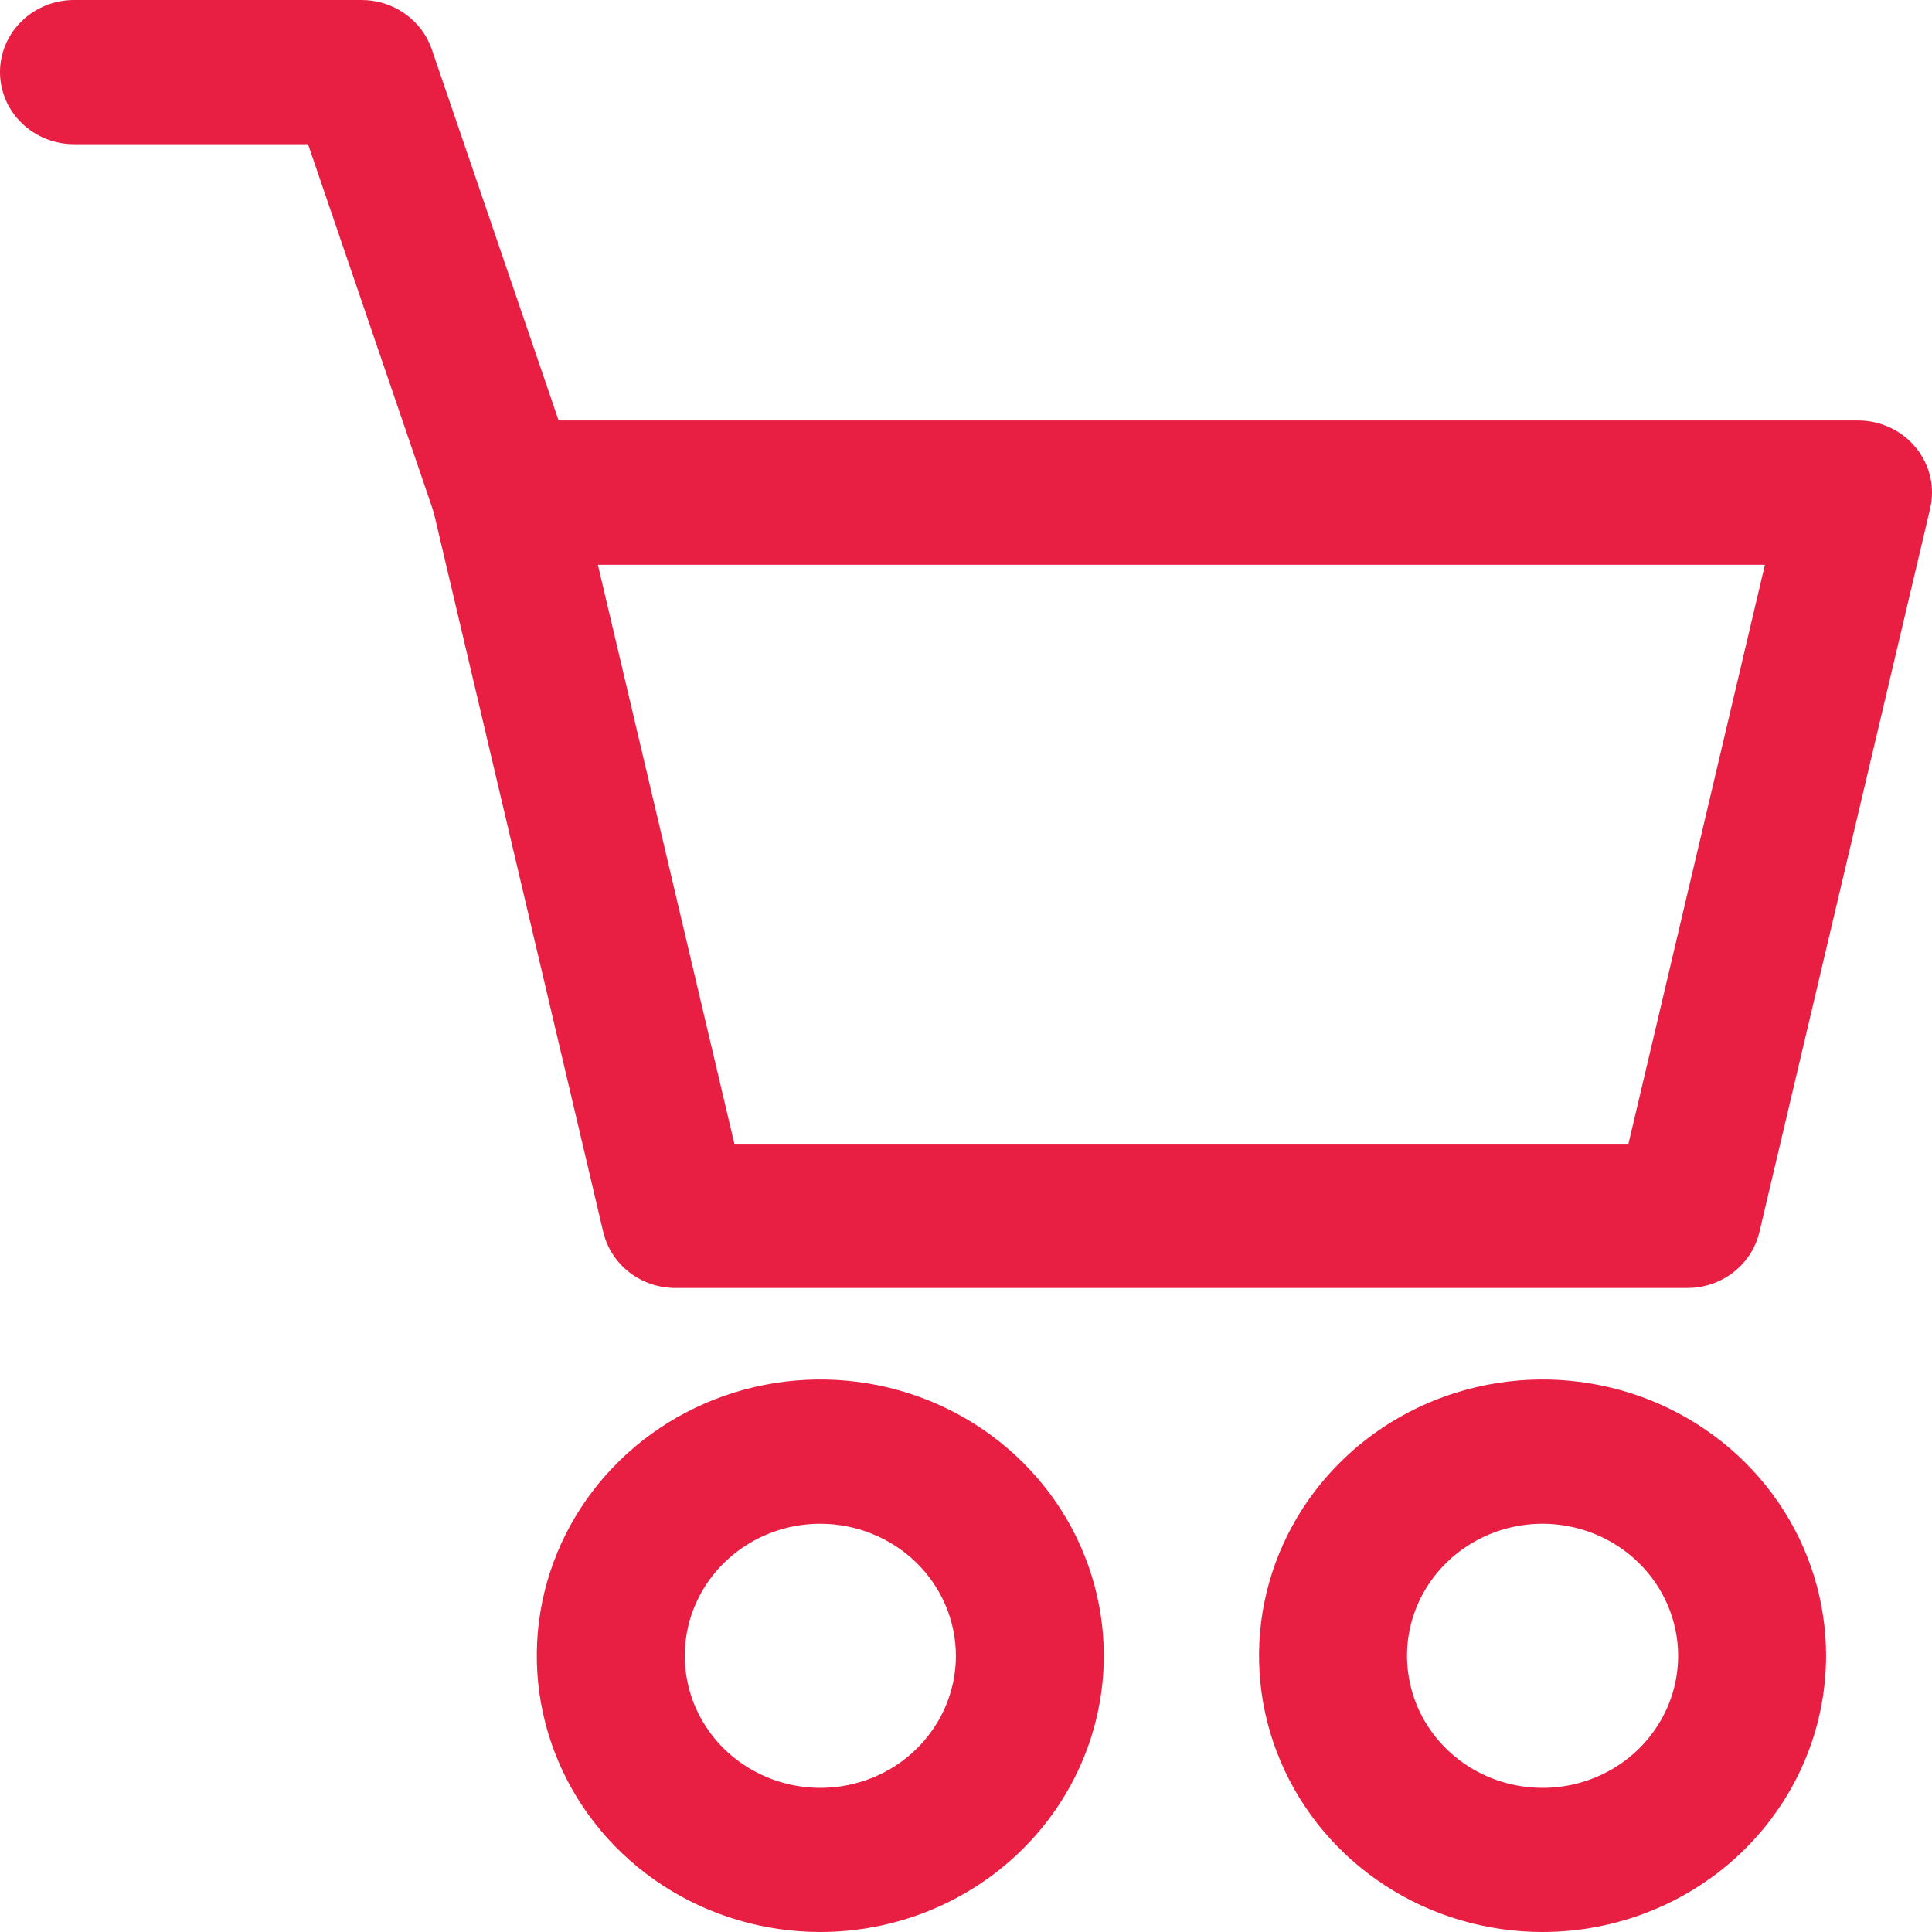
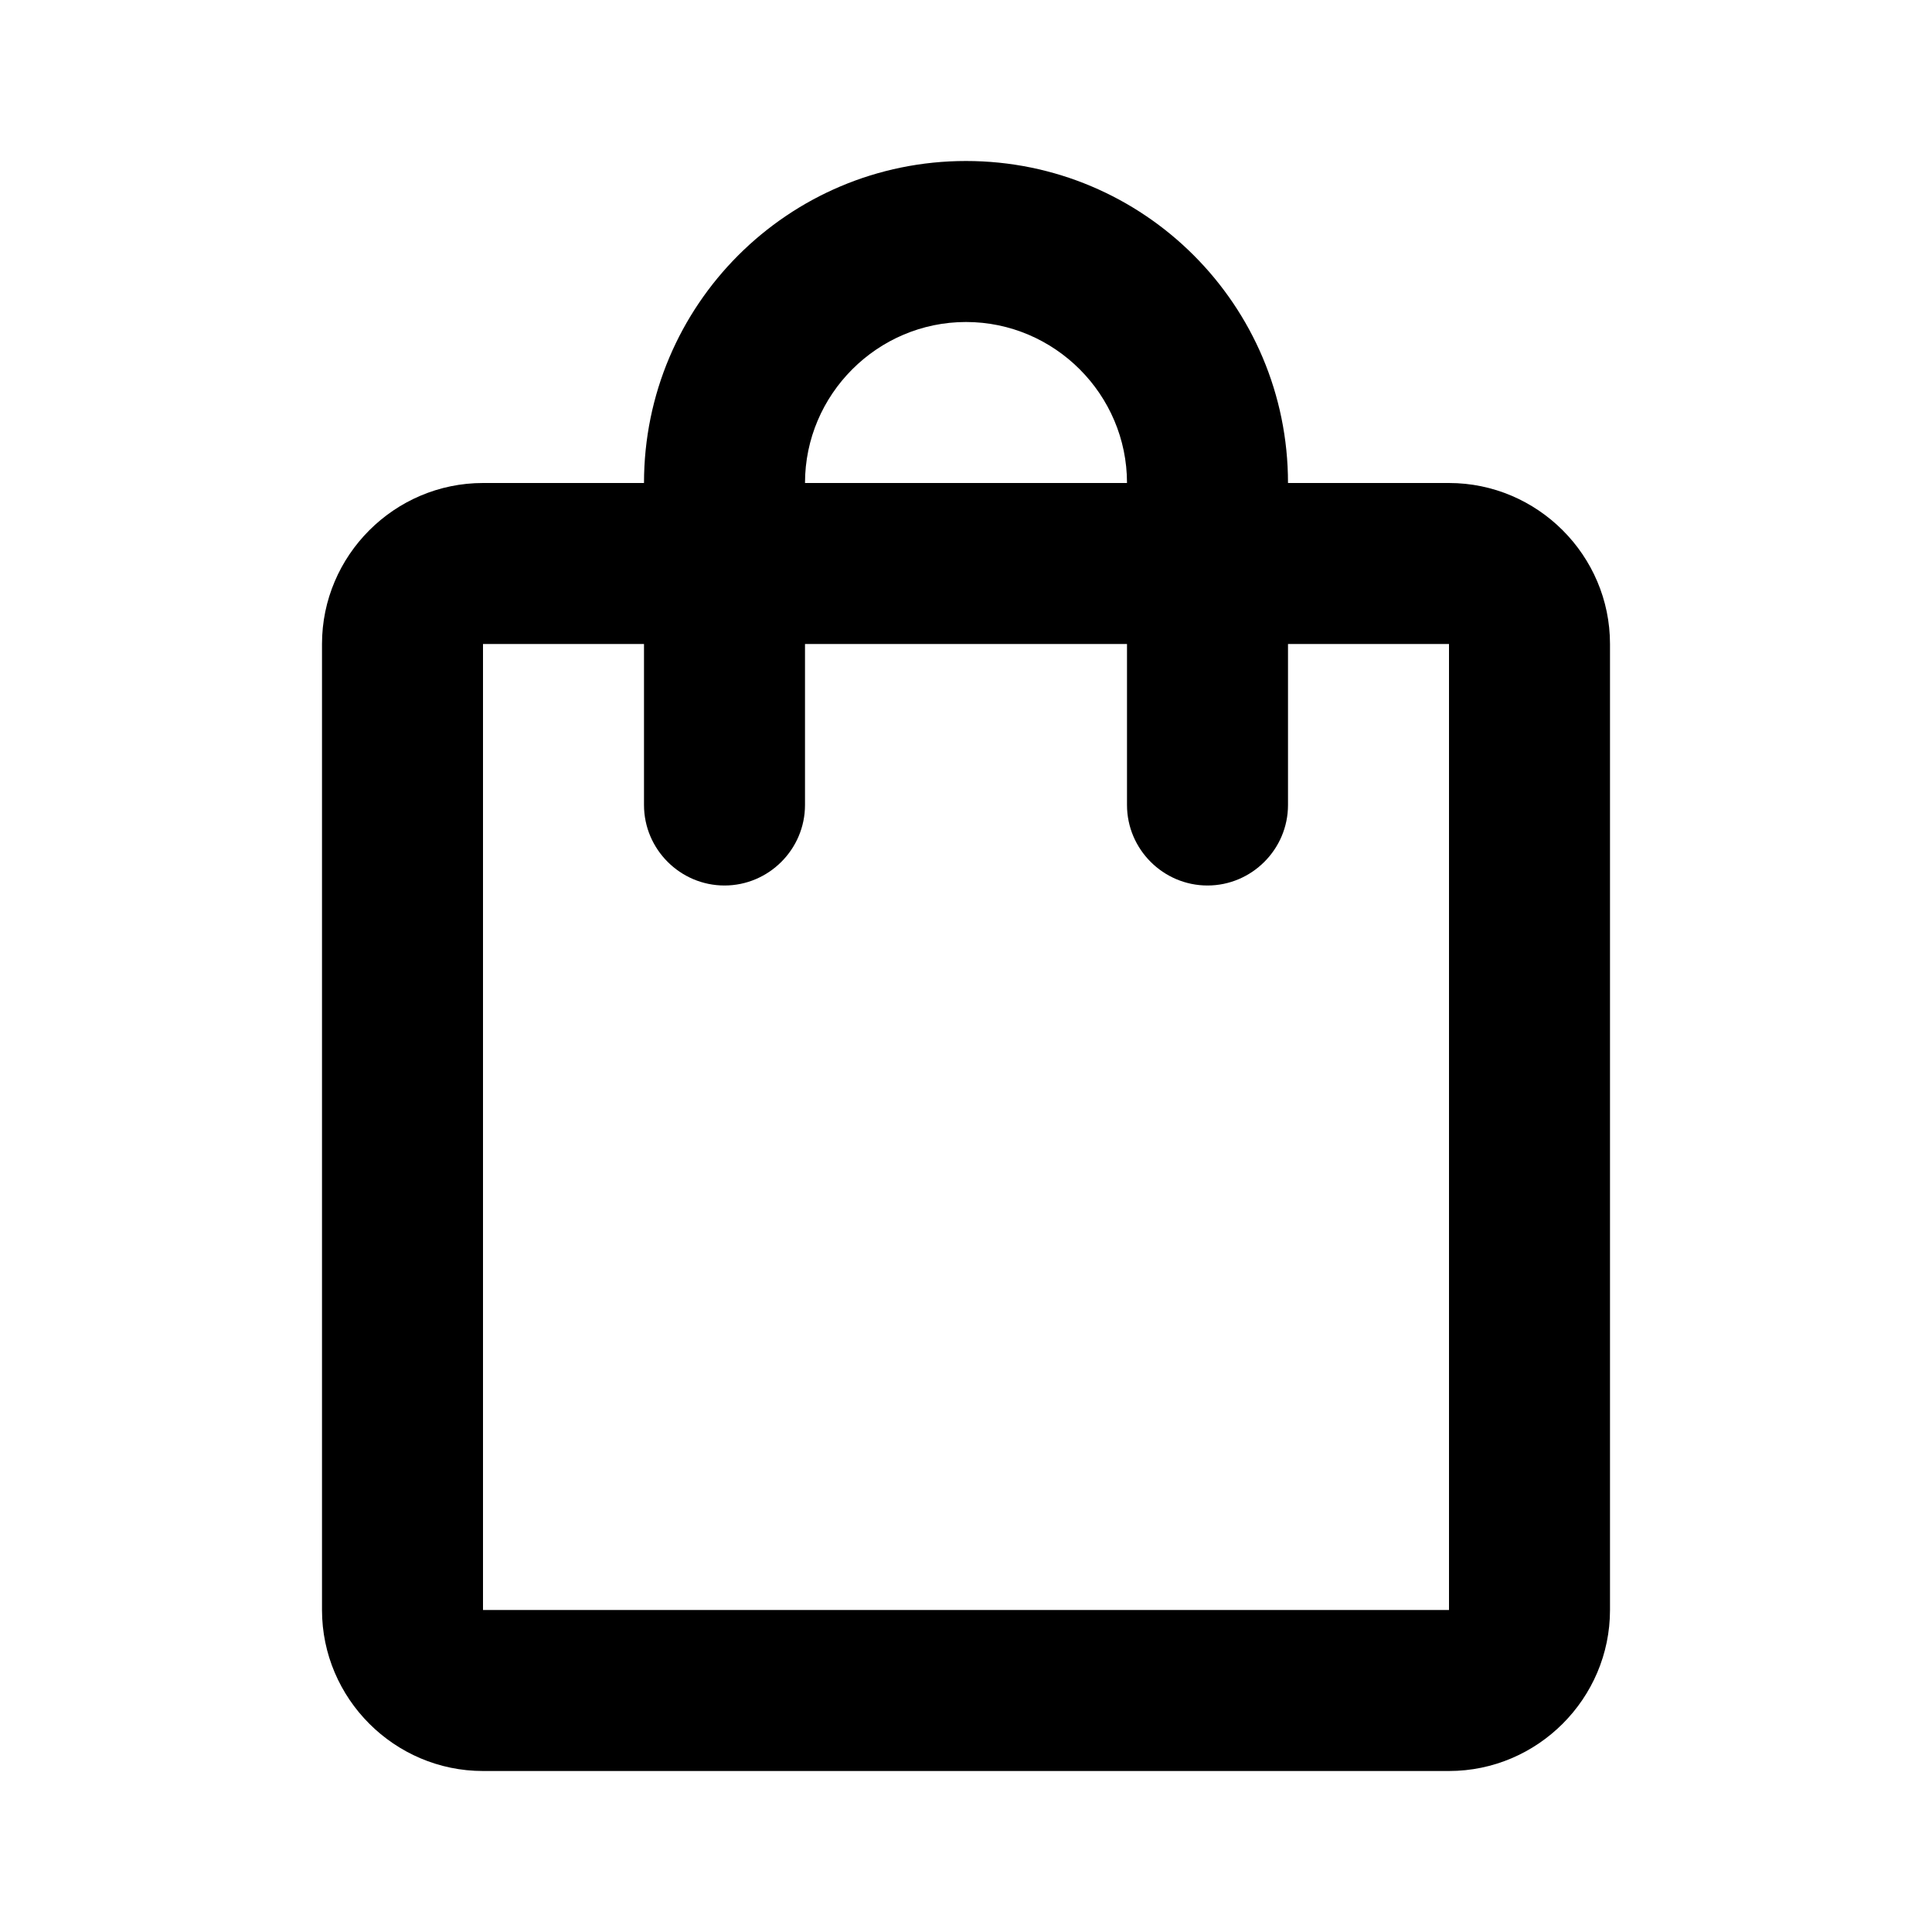
- <svg xmlns="http://www.w3.org/2000/svg" width="35" height="35" viewBox="0 0 35 35" fill="none">
-   <path d="M30.568 23.333H12.237C11.933 23.334 11.638 23.233 11.4 23.049C11.162 22.864 10.996 22.606 10.928 22.317L7.842 9.216C7.797 9.024 7.796 8.825 7.841 8.634C7.886 8.442 7.974 8.263 8.099 8.11C8.225 7.956 8.384 7.832 8.566 7.747C8.748 7.661 8.947 7.617 9.148 7.617H33.657C33.859 7.617 34.058 7.661 34.24 7.746C34.422 7.831 34.581 7.955 34.707 8.109C34.833 8.262 34.922 8.442 34.967 8.633C35.011 8.825 35.011 9.024 34.966 9.216L31.874 22.317C31.807 22.606 31.641 22.863 31.403 23.048C31.166 23.233 30.871 23.333 30.568 23.333ZM13.304 20.721H29.501L31.973 10.232H10.831L13.304 20.721Z" fill="#E81F43" />
-   <path d="M14.861 35C13.845 35 12.852 34.707 12.007 34.157C11.163 33.607 10.504 32.825 10.116 31.911C9.727 30.996 9.625 29.99 9.823 29.019C10.021 28.049 10.511 27.157 11.229 26.457C11.947 25.757 12.863 25.28 13.859 25.087C14.855 24.894 15.888 24.993 16.827 25.372C17.765 25.751 18.567 26.392 19.132 27.215C19.696 28.038 19.997 29.006 19.997 29.996C19.996 31.323 19.454 32.595 18.491 33.533C17.529 34.471 16.223 34.999 14.861 35ZM14.861 27.604C14.375 27.604 13.9 27.744 13.497 28.007C13.093 28.27 12.778 28.644 12.592 29.081C12.406 29.518 12.358 30 12.453 30.464C12.547 30.928 12.781 31.354 13.125 31.689C13.469 32.023 13.906 32.251 14.383 32.343C14.859 32.435 15.353 32.388 15.801 32.207C16.25 32.026 16.634 31.719 16.903 31.325C17.173 30.932 17.317 30.469 17.317 29.996C17.316 29.361 17.057 28.753 16.597 28.305C16.136 27.857 15.512 27.605 14.861 27.604Z" fill="#E81F43" />
-   <path d="M27.945 35C26.929 35 25.936 34.707 25.091 34.157C24.247 33.607 23.588 32.825 23.2 31.911C22.811 30.996 22.709 29.99 22.907 29.019C23.105 28.049 23.595 27.157 24.313 26.457C25.031 25.757 25.947 25.28 26.943 25.087C27.939 24.894 28.972 24.993 29.911 25.372C30.849 25.751 31.651 26.392 32.216 27.215C32.78 28.038 33.081 29.006 33.081 29.996C33.08 31.323 32.538 32.595 31.575 33.533C30.613 34.471 29.307 34.999 27.945 35ZM27.945 27.604C27.459 27.604 26.985 27.744 26.581 28.007C26.177 28.27 25.862 28.644 25.676 29.081C25.49 29.518 25.442 30 25.537 30.464C25.631 30.928 25.865 31.354 26.209 31.689C26.552 32.023 26.99 32.251 27.466 32.343C27.943 32.435 28.437 32.388 28.885 32.207C29.334 32.026 29.718 31.719 29.987 31.325C30.257 30.932 30.401 30.469 30.401 29.996C30.4 29.361 30.141 28.753 29.68 28.305C29.22 27.857 28.596 27.605 27.945 27.604Z" fill="#E81F43" />
-   <path d="M9.149 10.229C8.867 10.229 8.593 10.143 8.365 9.983C8.137 9.822 7.966 9.596 7.877 9.336L5.58 2.612H1.34C0.985 2.612 0.644 2.474 0.393 2.229C0.141 1.985 0 1.652 0 1.306C0 0.96 0.141 0.627 0.393 0.383C0.644 0.138 0.985 0 1.34 0H6.55C6.831 2.53642e-05 7.106 0.086 7.334 0.247C7.562 0.407 7.733 0.633 7.822 0.893L10.425 8.511C10.492 8.707 10.51 8.916 10.478 9.12C10.446 9.325 10.364 9.519 10.24 9.687C10.116 9.855 9.953 9.992 9.764 10.086C9.575 10.18 9.365 10.229 9.153 10.229H9.149Z" fill="#E81F43" />
+ <svg xmlns="http://www.w3.org/2000/svg" enable-background="new 0 0 24 24" height="24px" viewBox="0 0 24 24" width="24px" fill="#000000">
+   <g>
+     <rect fill="none" height="24" width="24" />
+     <path d="M18,6h-2c0-2.21-1.79-4-4-4S8,3.79,8,6H6C4.9,6,4,6.9,4,8v12c0,1.1,0.9,2,2,2h12c1.1,0,2-0.9,2-2V8C20,6.9,19.1,6,18,6z M12,4c1.1,0,2,0.9,2,2h-4C10,4.9,10.9,4,12,4z M18,20H6V8h2v2c0,0.55,0.45,1,1,1s1-0.45,1-1V8h4v2c0,0.55,0.45,1,1,1s1-0.45,1-1V8 h2V20z" />
+   </g>
</svg>
